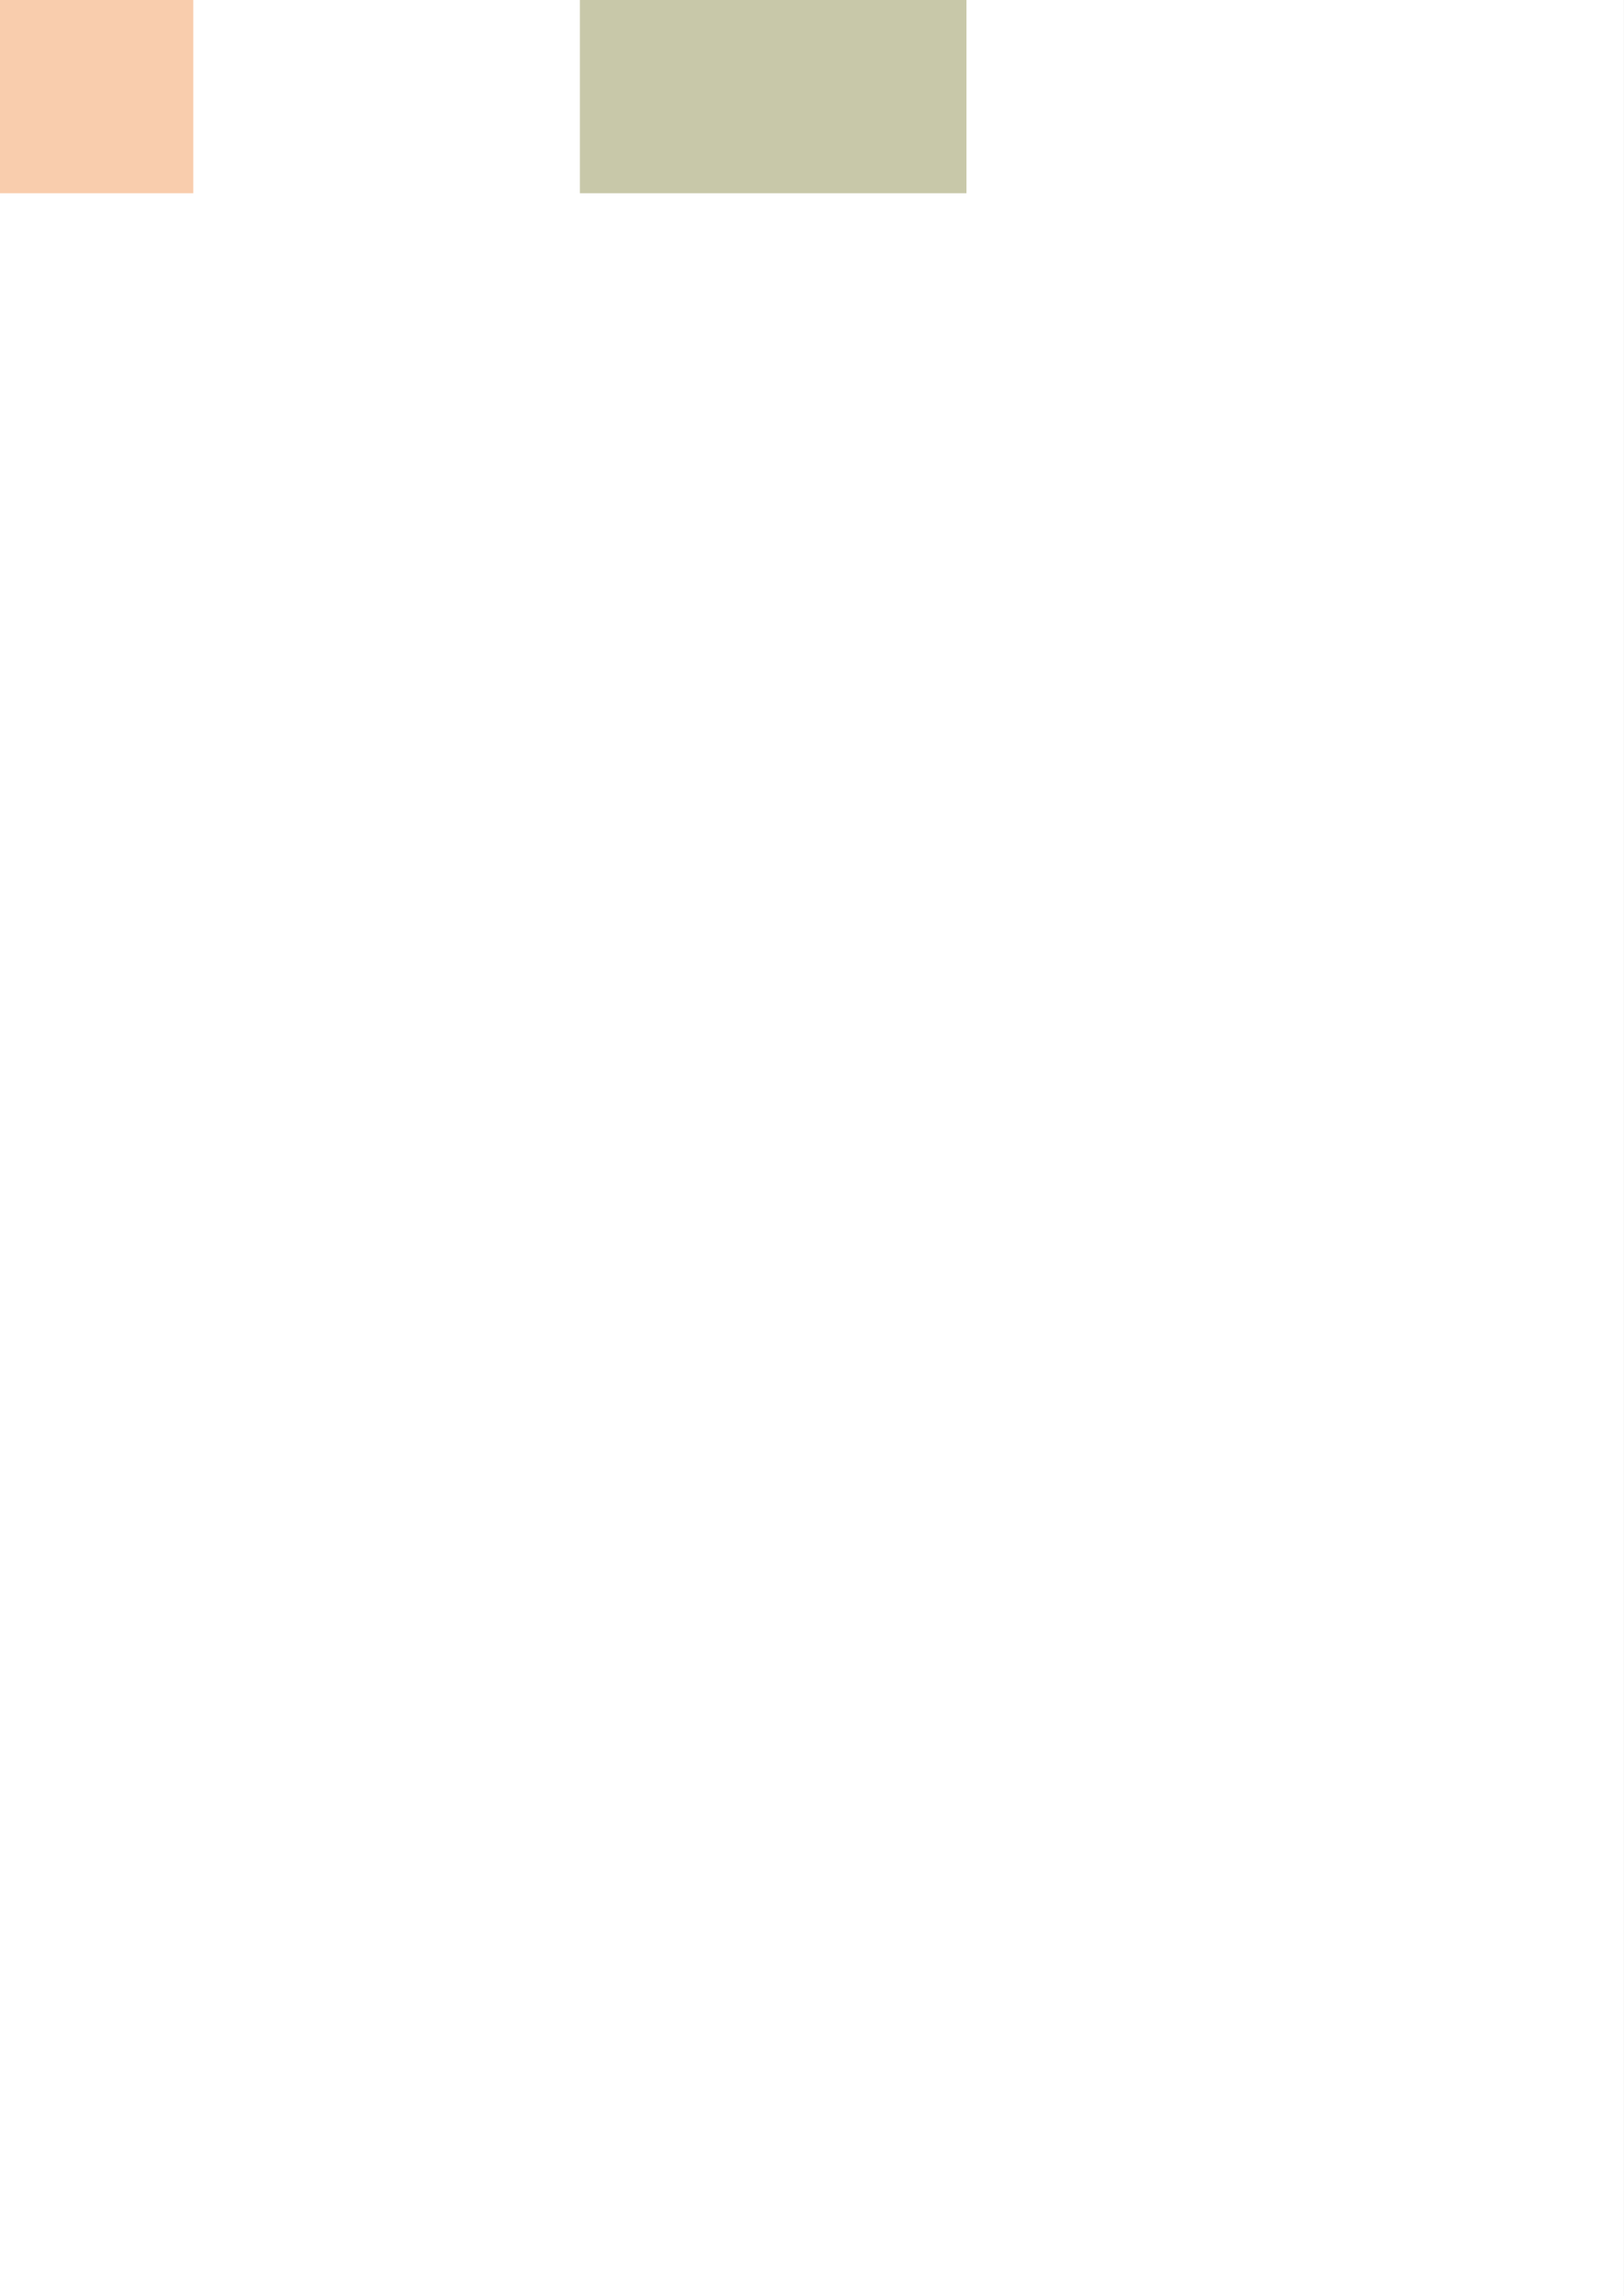
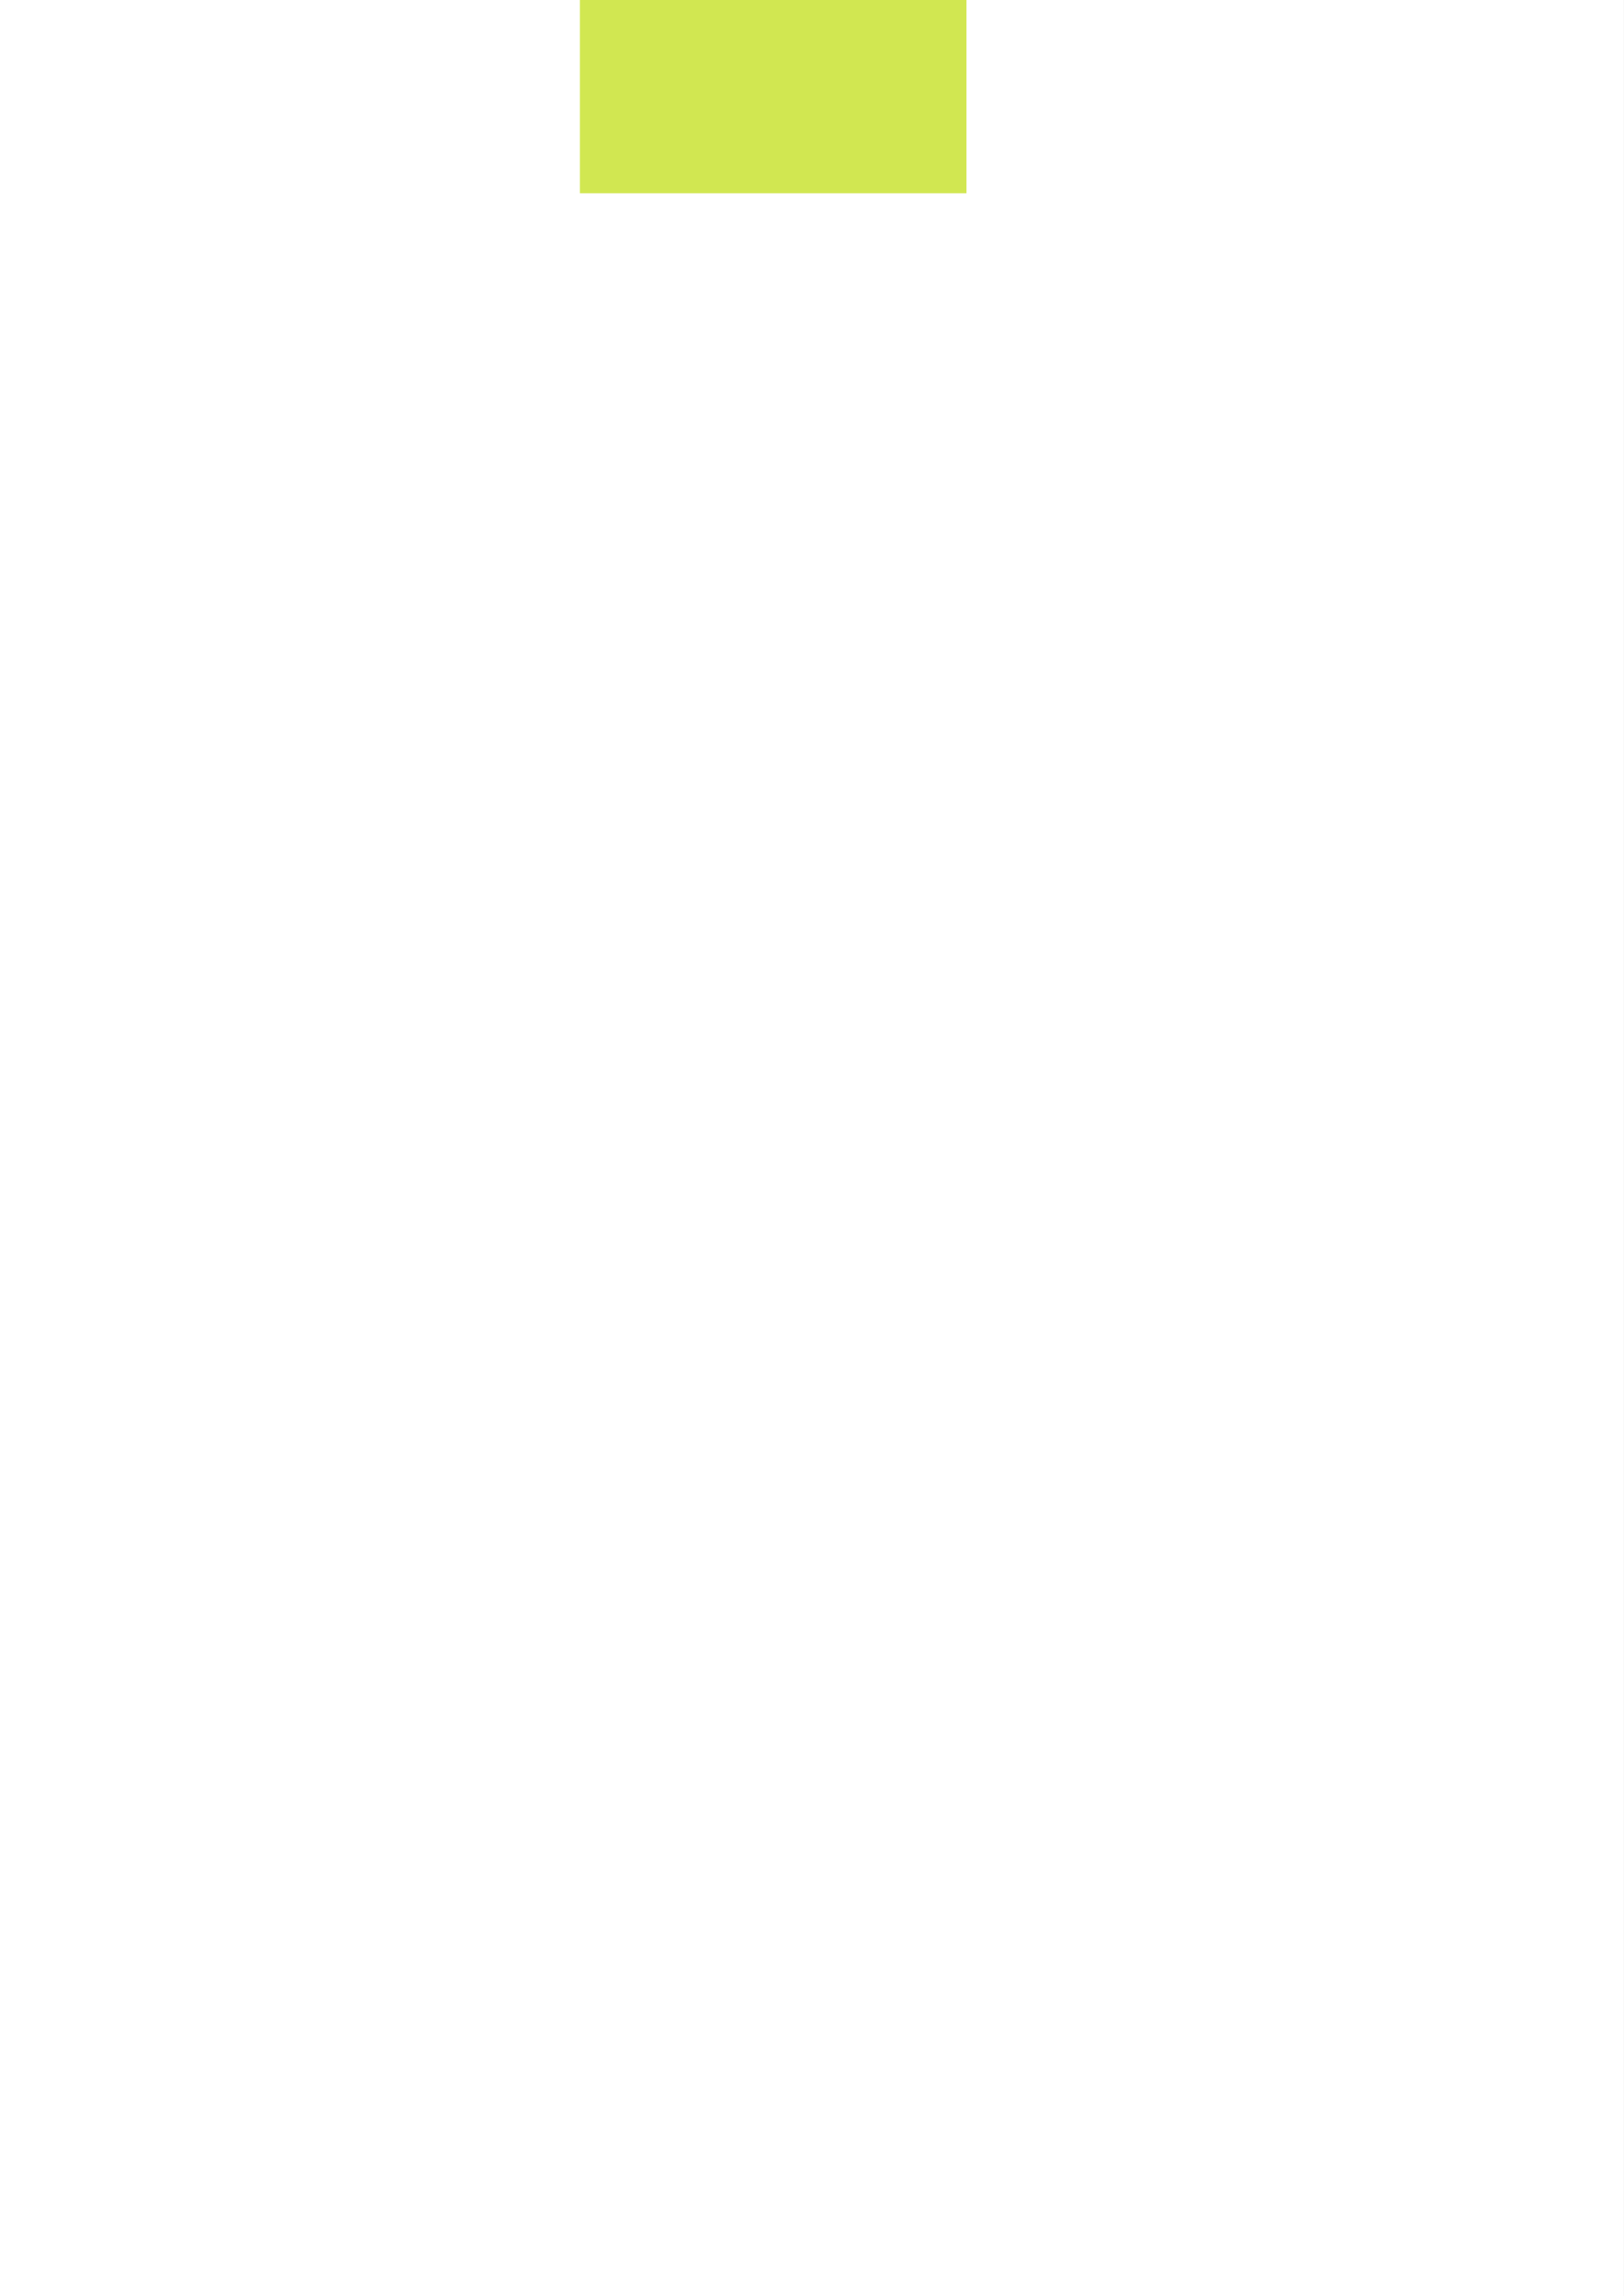
- <svg xmlns="http://www.w3.org/2000/svg" width="210" height="297" viewBox="0 0 210 297" version="1.1" id="sketcher_wrapper_sketcher_svg_1.695987162e+12">
+ <svg xmlns="http://www.w3.org/2000/svg" width="210" height="297" viewBox="0 0 210 297" version="1.1" id="sketcher_wrapper_sketcher_svg_1.770724247e+12">
  <defs />
  <rect y="0" x="0" width="210" id="background-layer" height="297" fill="white" data-count="2" />
-   <rect y="-25" x="-25" width="50" id="rect_without_group" height="50" fill-opacity="1" fill="#F9CDAD" data-count="4" />
+   <rect y="-25" x="-25" width="50" id="rect_without_group" height="50" fill-opacity="1" fill="#FFFFFF" data-count="4" />
  <g id="design_layer" data-count="8">
-     <rect y="-25" x="75" width="50" id="rect_in_design" height="50" fill-opacity="1" fill="#C8C8A9" data-count="6" />
+     <rect y="-25" x="75" width="50" id="rect_in_design" height="50" fill-opacity="1" fill="#D1E751" data-count="6" />
  </g>
</svg>
